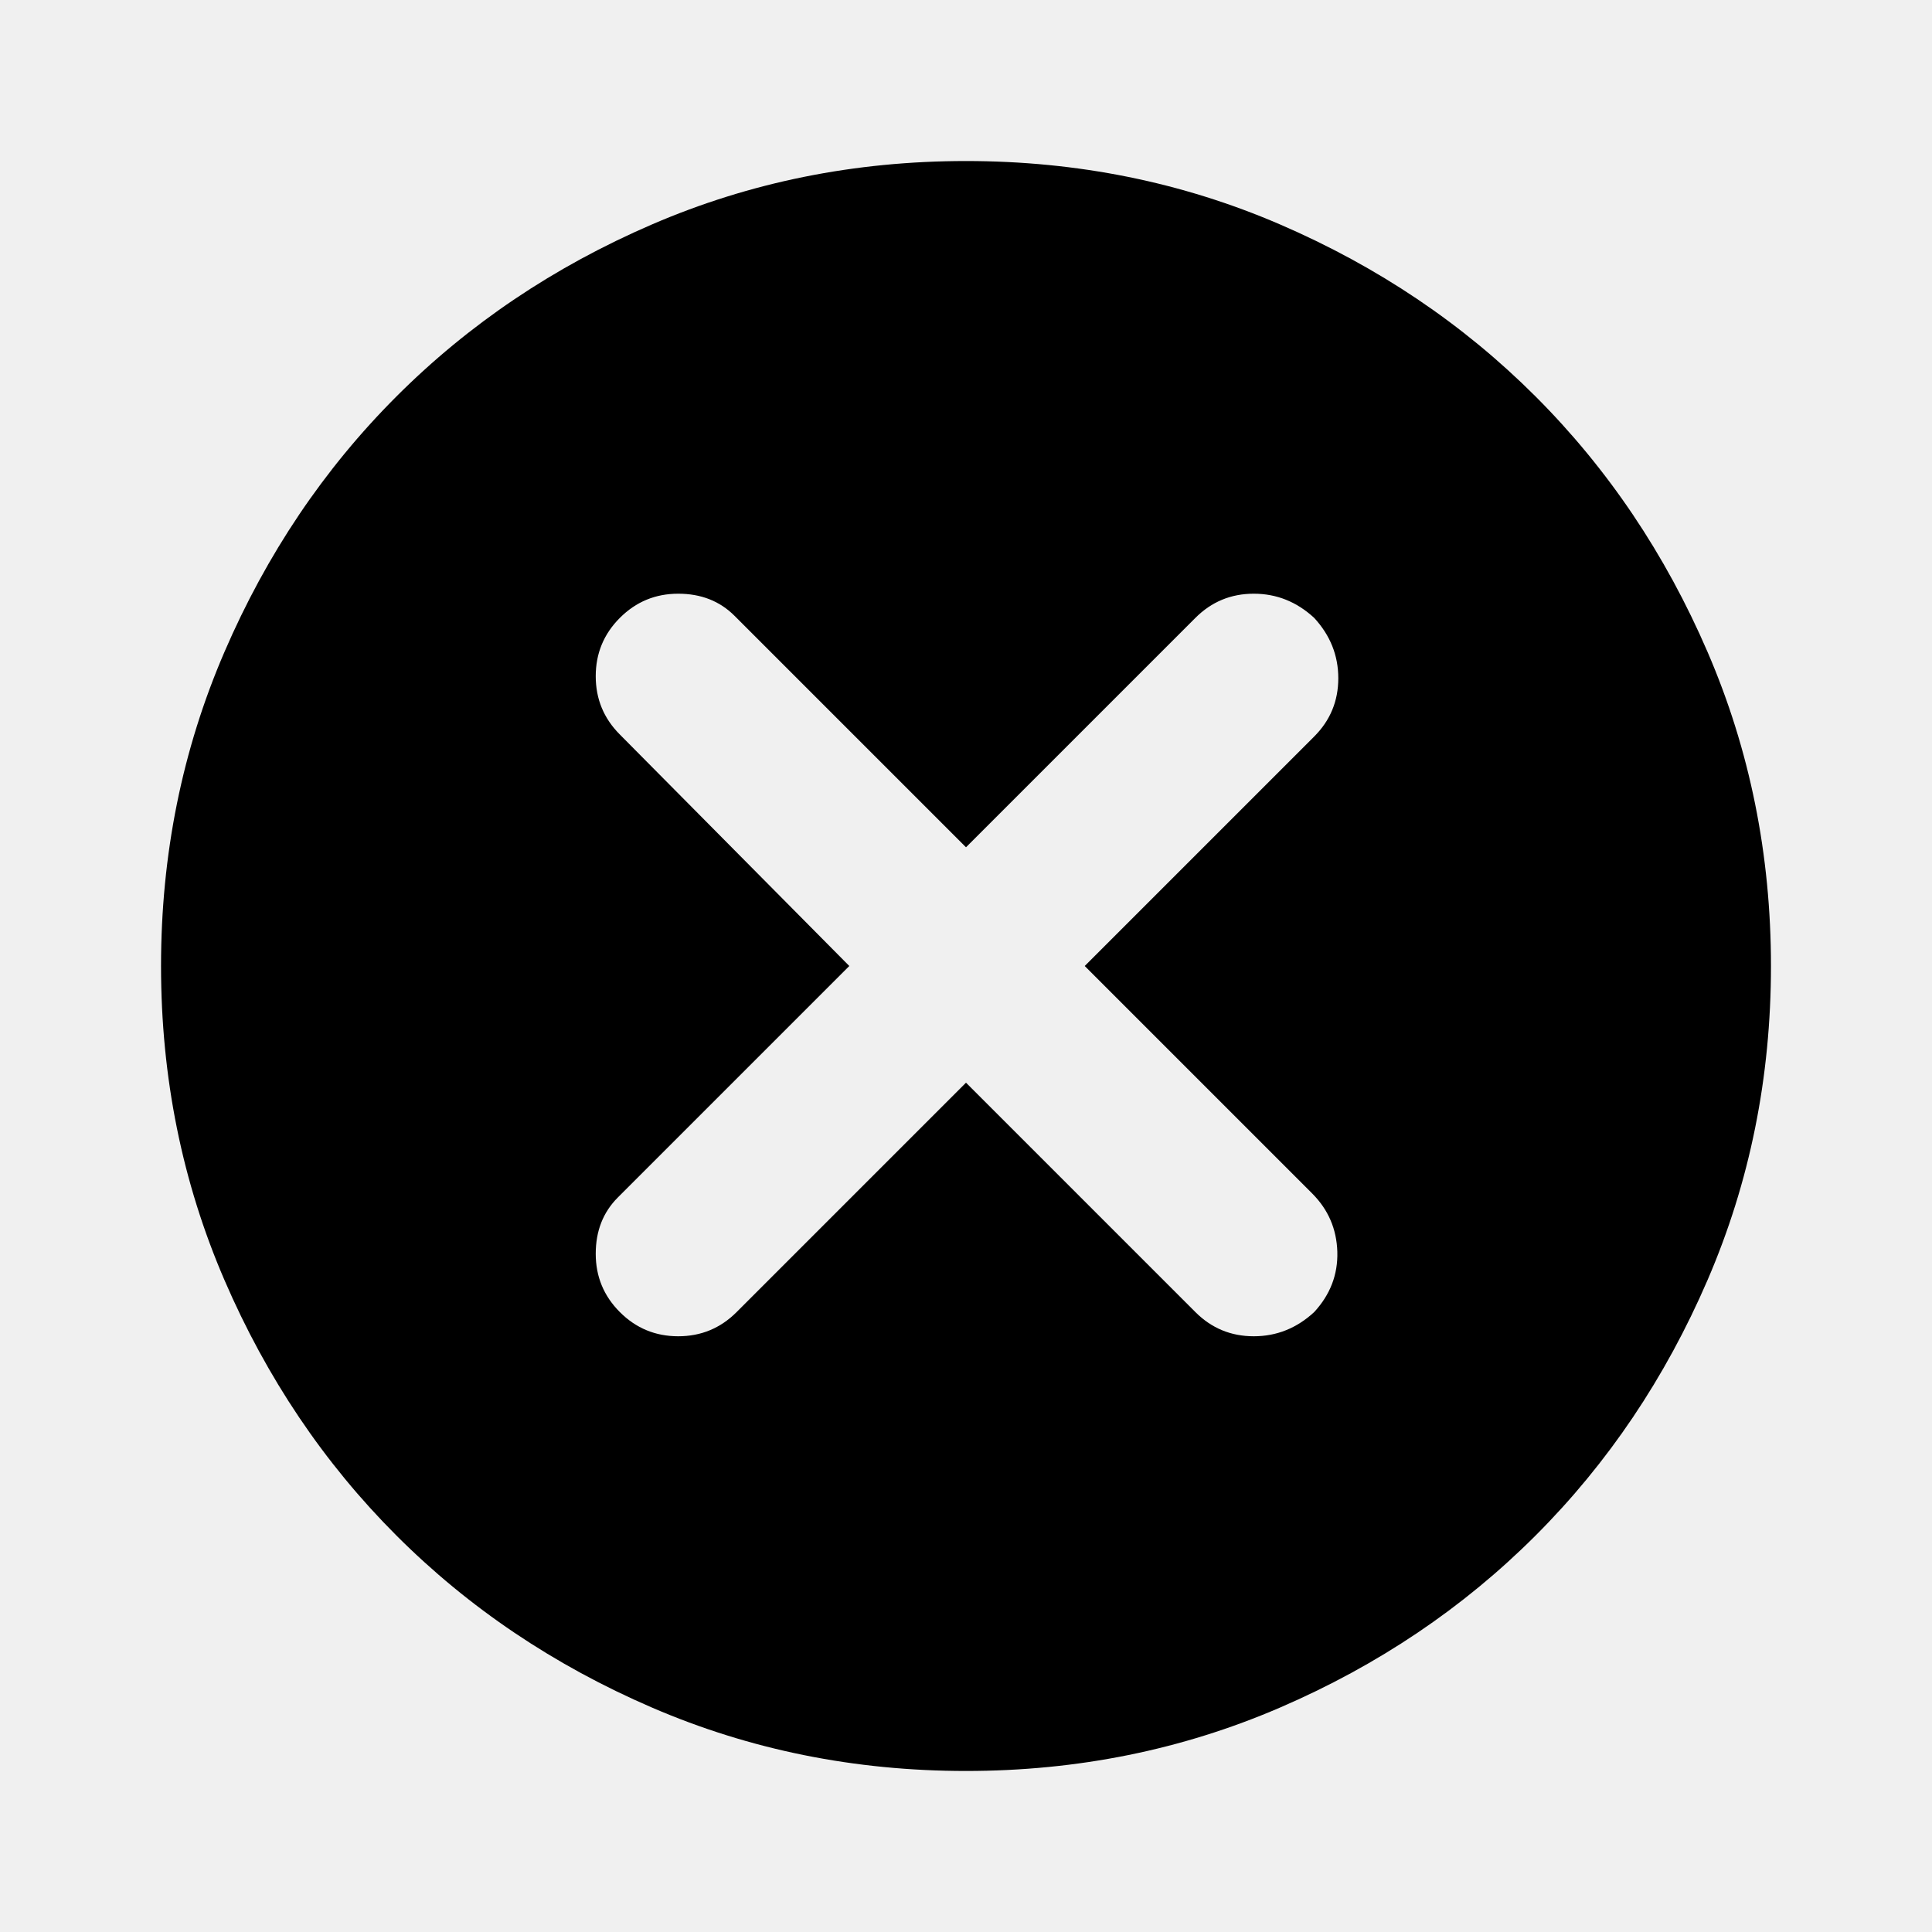
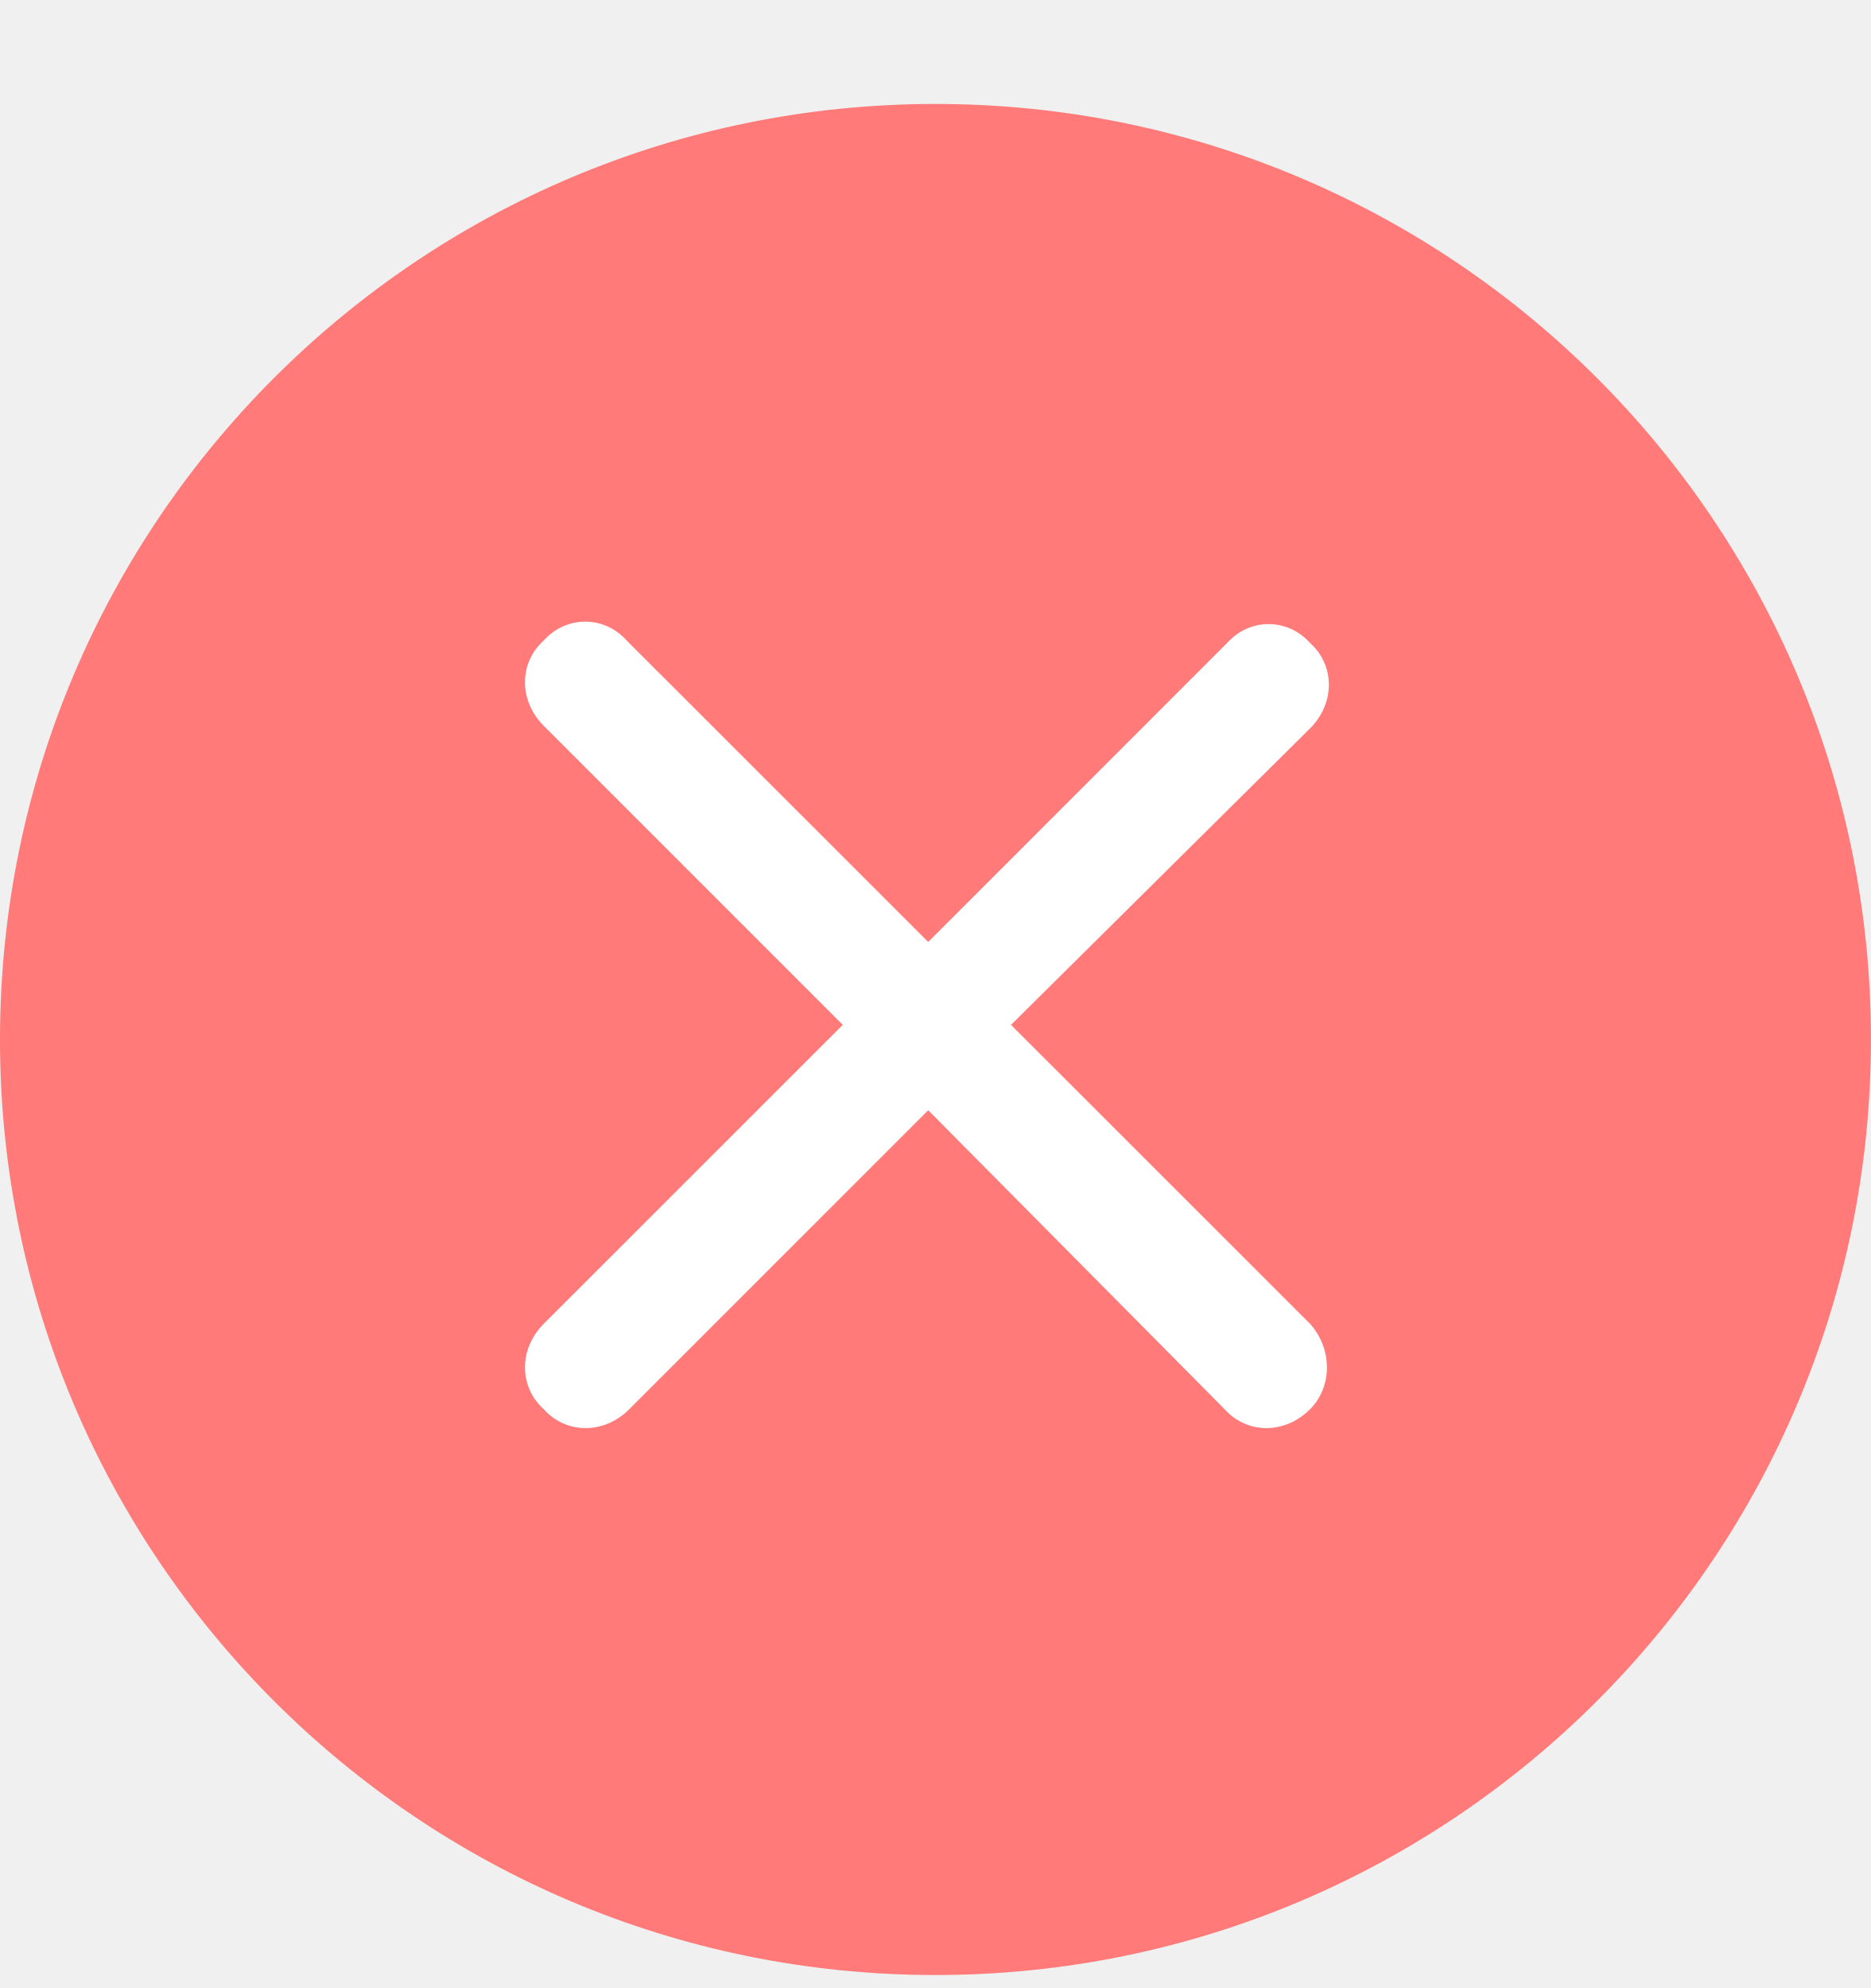
- <svg xmlns="http://www.w3.org/2000/svg" height="20" width="20">
-   <path d="M6.417 13.583Q6.667 13.833 7.021 13.833Q7.375 13.833 7.625 13.583L10 11.208L12.375 13.583Q12.625 13.833 12.979 13.833Q13.333 13.833 13.604 13.583Q13.854 13.312 13.844 12.958Q13.833 12.604 13.583 12.354L11.229 10L13.604 7.625Q13.854 7.375 13.854 7.021Q13.854 6.667 13.604 6.396Q13.333 6.146 12.979 6.146Q12.625 6.146 12.375 6.396L10 8.771L7.604 6.375Q7.375 6.146 7.021 6.146Q6.667 6.146 6.417 6.396Q6.167 6.646 6.167 7Q6.167 7.354 6.417 7.604L8.792 10L6.396 12.396Q6.167 12.625 6.167 12.979Q6.167 13.333 6.417 13.583ZM10 18.333Q8.271 18.333 6.75 17.677Q5.229 17.021 4.104 15.896Q2.979 14.771 2.323 13.25Q1.667 11.729 1.667 10Q1.667 8.271 2.323 6.75Q2.979 5.229 4.104 4.104Q5.229 2.979 6.75 2.323Q8.271 1.667 10 1.667Q11.729 1.667 13.25 2.323Q14.771 2.979 15.896 4.104Q17.021 5.229 17.677 6.75Q18.333 8.271 18.333 10Q18.333 11.729 17.677 13.25Q17.021 14.771 15.896 15.896Q14.771 17.021 13.25 17.677Q11.729 18.333 10 18.333Z" />
+ <svg xmlns="http://www.w3.org/2000/svg" width="16" height="17" viewBox="0 0 16 17" fill="none">
+   <circle cx="8" cy="8.889" r="8" fill="#FF7A78" />
+   <path d="M11.203 11.32C11.396 11.535 11.396 11.857 11.203 12.051C10.988 12.266 10.666 12.266 10.473 12.051L7.938 9.494L5.381 12.051C5.166 12.266 4.844 12.266 4.65 12.051C4.436 11.857 4.436 11.535 4.65 11.32L7.207 8.764L4.65 6.207C4.436 5.992 4.436 5.67 4.65 5.477C4.844 5.262 5.166 5.262 5.359 5.477L7.938 8.055L10.494 5.498C10.688 5.283 11.01 5.283 11.203 5.498C11.418 5.691 11.418 6.014 11.203 6.229L8.646 8.764L11.203 11.32Z" fill="white" />
</svg>
